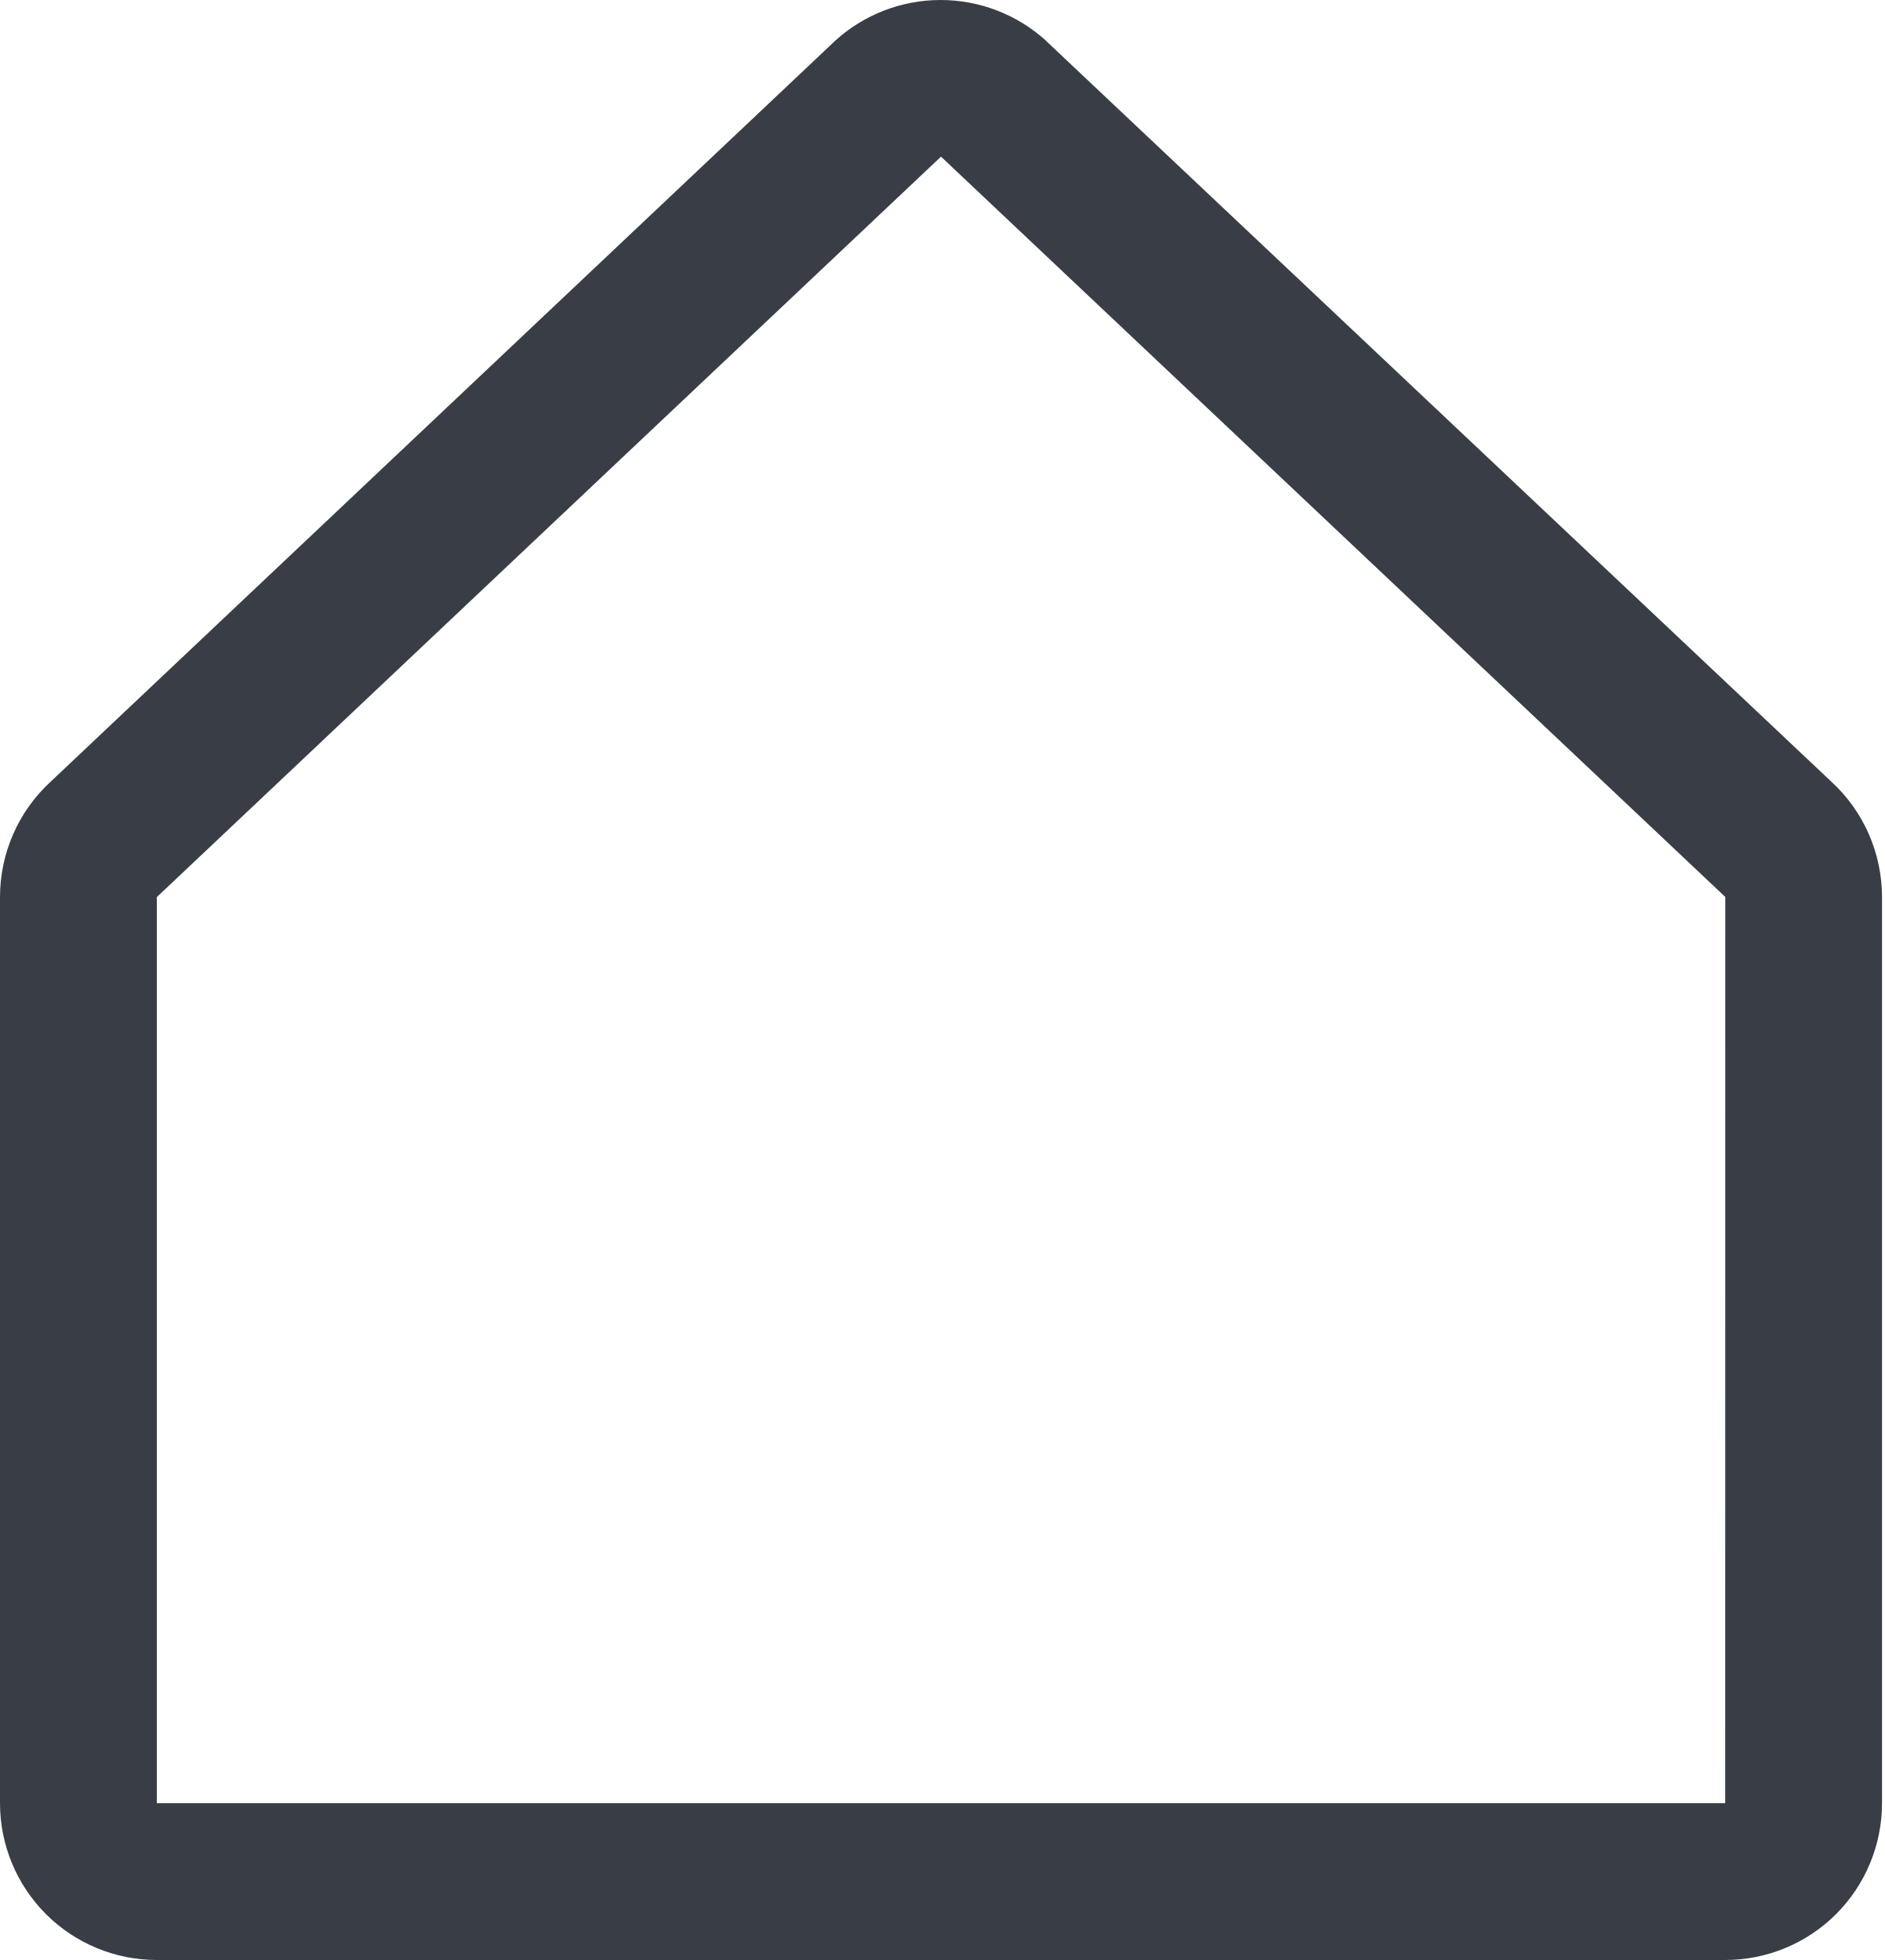
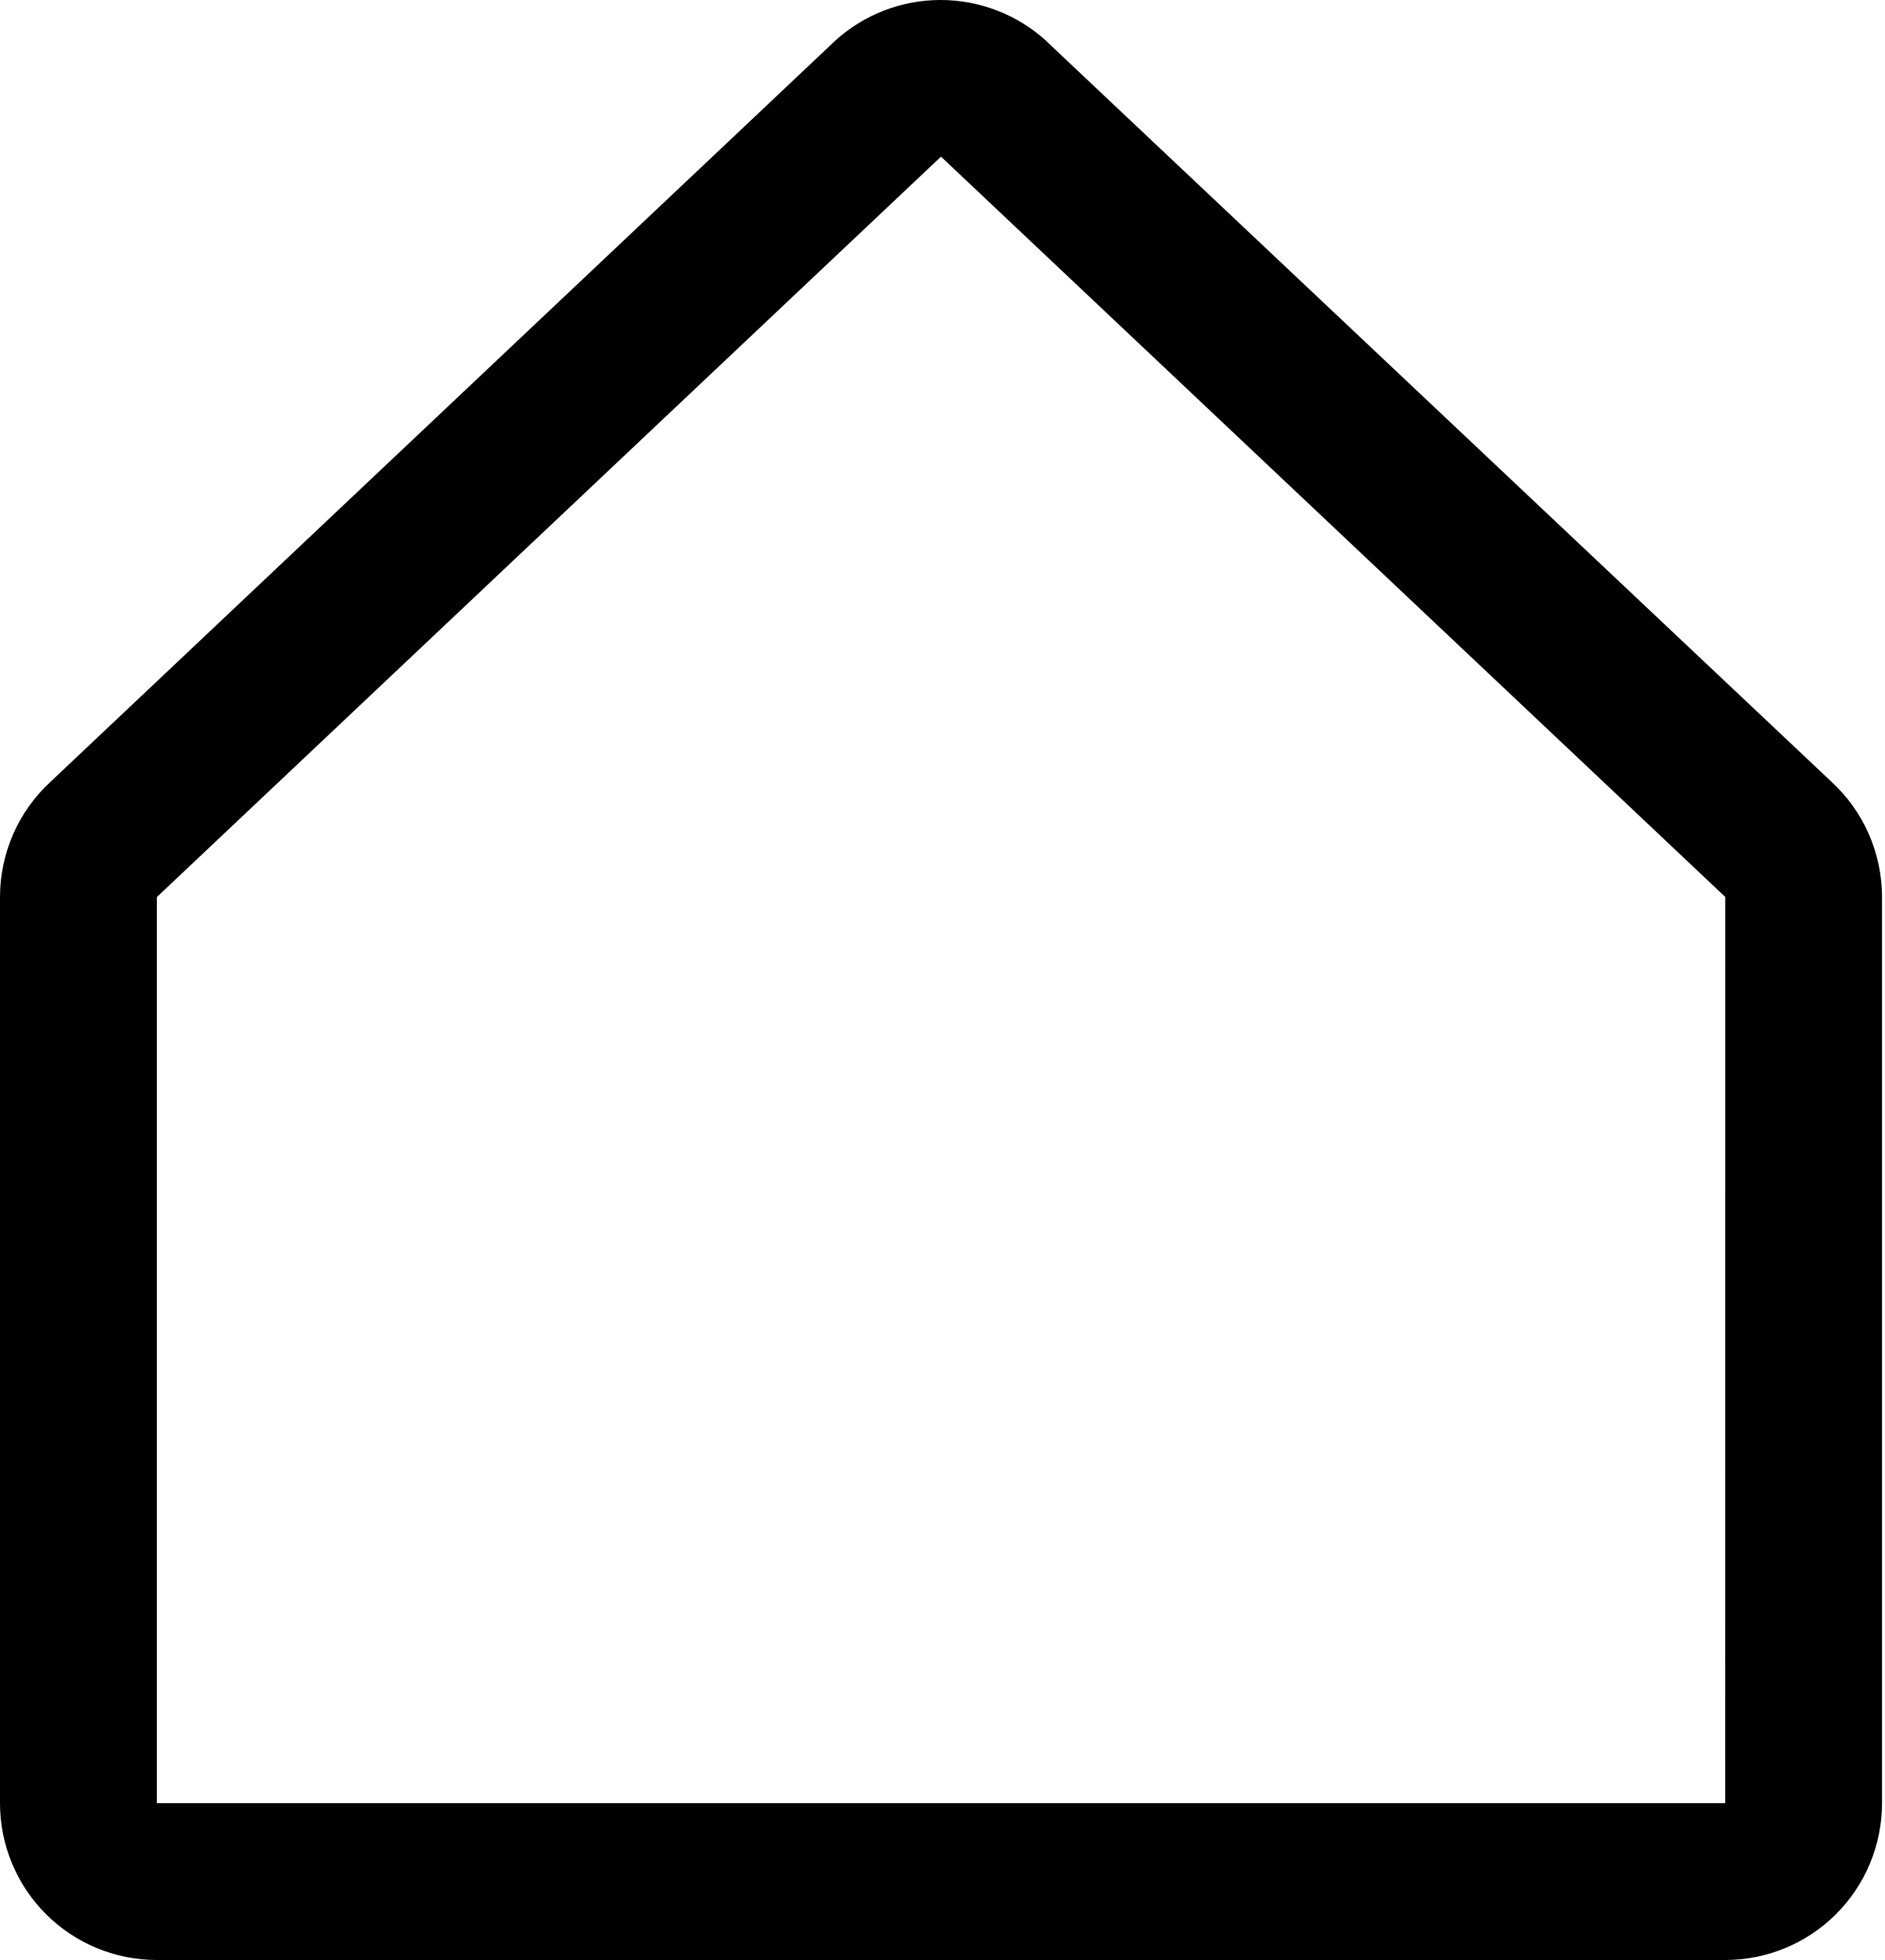
- <svg xmlns="http://www.w3.org/2000/svg" width="25" height="26" viewBox="0 0 25 26" fill="none">
-   <path d="M24.29 10.369L13.889 0.556C13.884 0.551 13.879 0.546 13.875 0.541C13.492 0.193 12.993 0 12.475 0C11.958 0 11.459 0.193 11.076 0.541L11.061 0.556L0.672 10.369C0.46 10.564 0.291 10.8 0.175 11.064C0.06 11.328 -4.37394e-05 11.612 2.40362e-08 11.9V23.92C2.40362e-08 24.471 0.219 25.001 0.609 25.391C0.999 25.781 1.528 26 2.08 26H22.882C23.434 26 23.963 25.781 24.353 25.391C24.743 25.001 24.962 24.471 24.962 23.92V11.9C24.962 11.612 24.902 11.328 24.787 11.064C24.671 10.8 24.502 10.564 24.29 10.369ZM22.882 23.92H2.08V11.9L2.094 11.887L12.481 2.078L22.869 11.885L22.883 11.898L22.882 23.92Z" fill="#393E46" />
+ <svg xmlns="http://www.w3.org/2000/svg" width="25" height="26" viewBox="0 0 25 26" fill="black">
+   <path d="M24.29 10.369L13.889 0.556C13.884 0.551 13.879 0.546 13.875 0.541C13.492 0.193 12.993 0 12.475 0C11.958 0 11.459 0.193 11.076 0.541L11.061 0.556L0.672 10.369C0.46 10.564 0.291 10.8 0.175 11.064C0.06 11.328 -4.37394e-05 11.612 2.40362e-08 11.9V23.92C2.40362e-08 24.471 0.219 25.001 0.609 25.391C0.999 25.781 1.528 26 2.08 26H22.882C23.434 26 23.963 25.781 24.353 25.391C24.743 25.001 24.962 24.471 24.962 23.92V11.9C24.962 11.612 24.902 11.328 24.787 11.064C24.671 10.8 24.502 10.564 24.29 10.369ZM22.882 23.92H2.08V11.9L2.094 11.887L12.481 2.078L22.869 11.885L22.883 11.898L22.882 23.92Z " fill="black" />
</svg>
